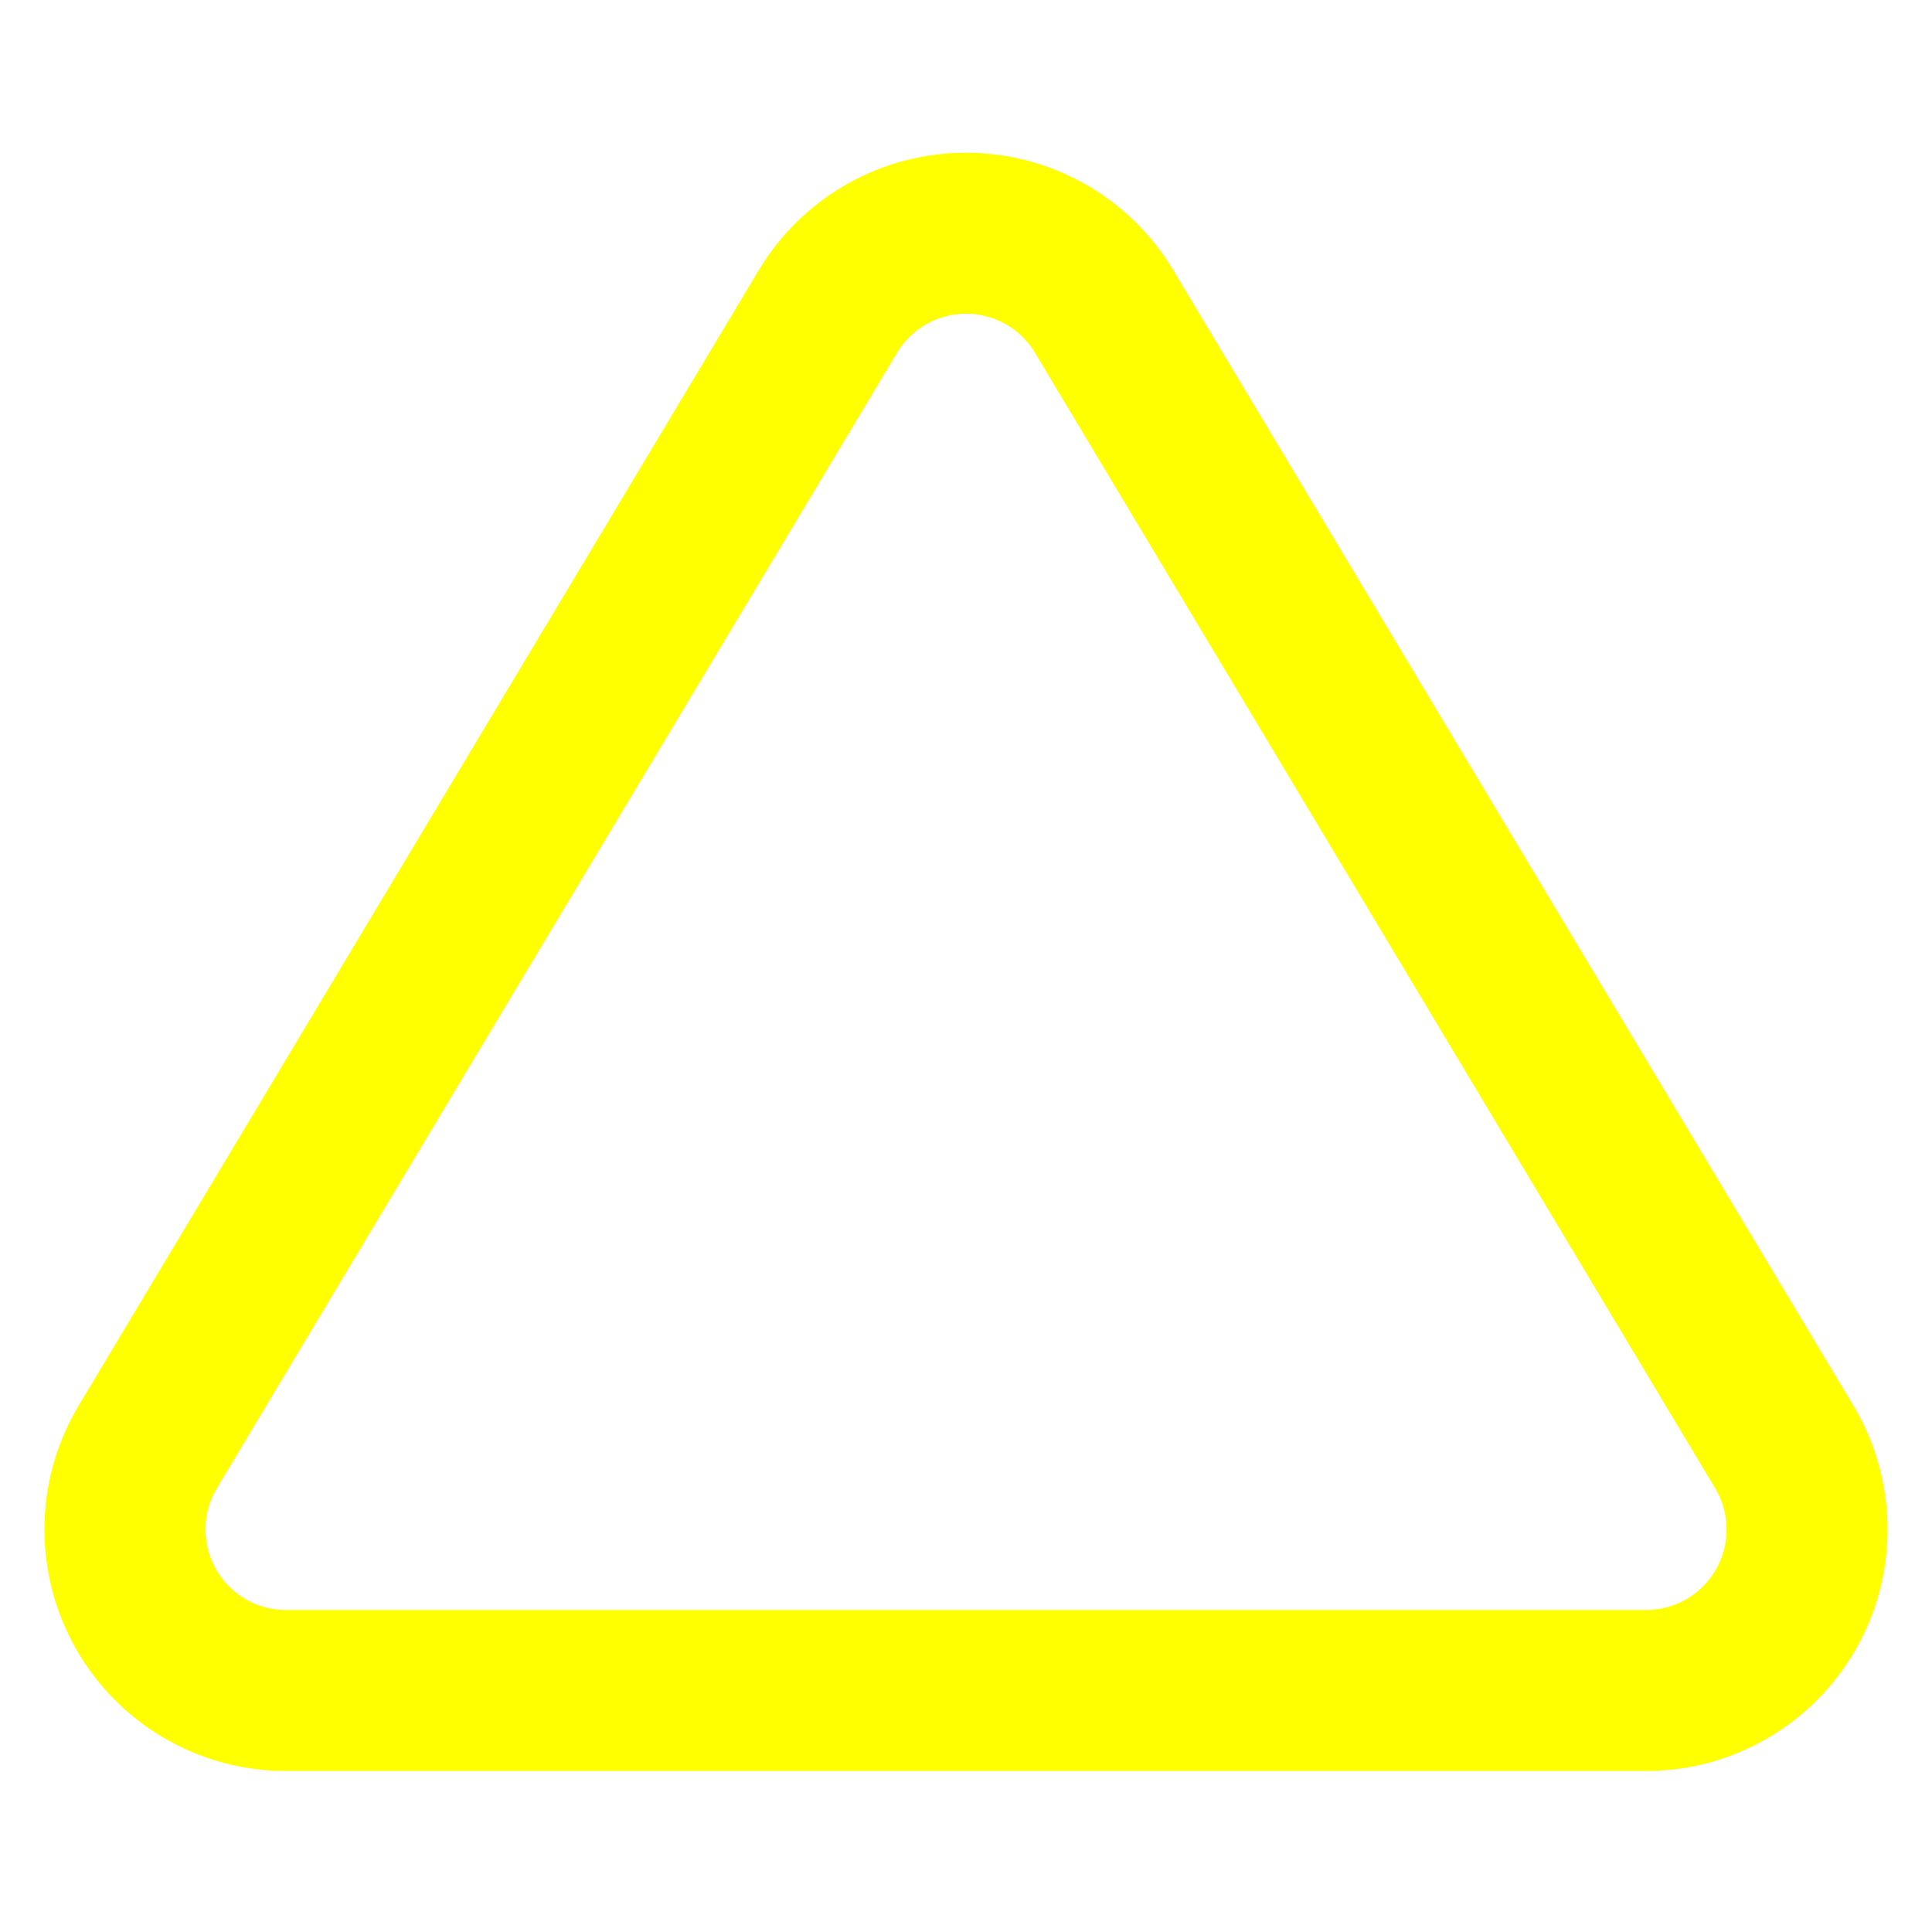
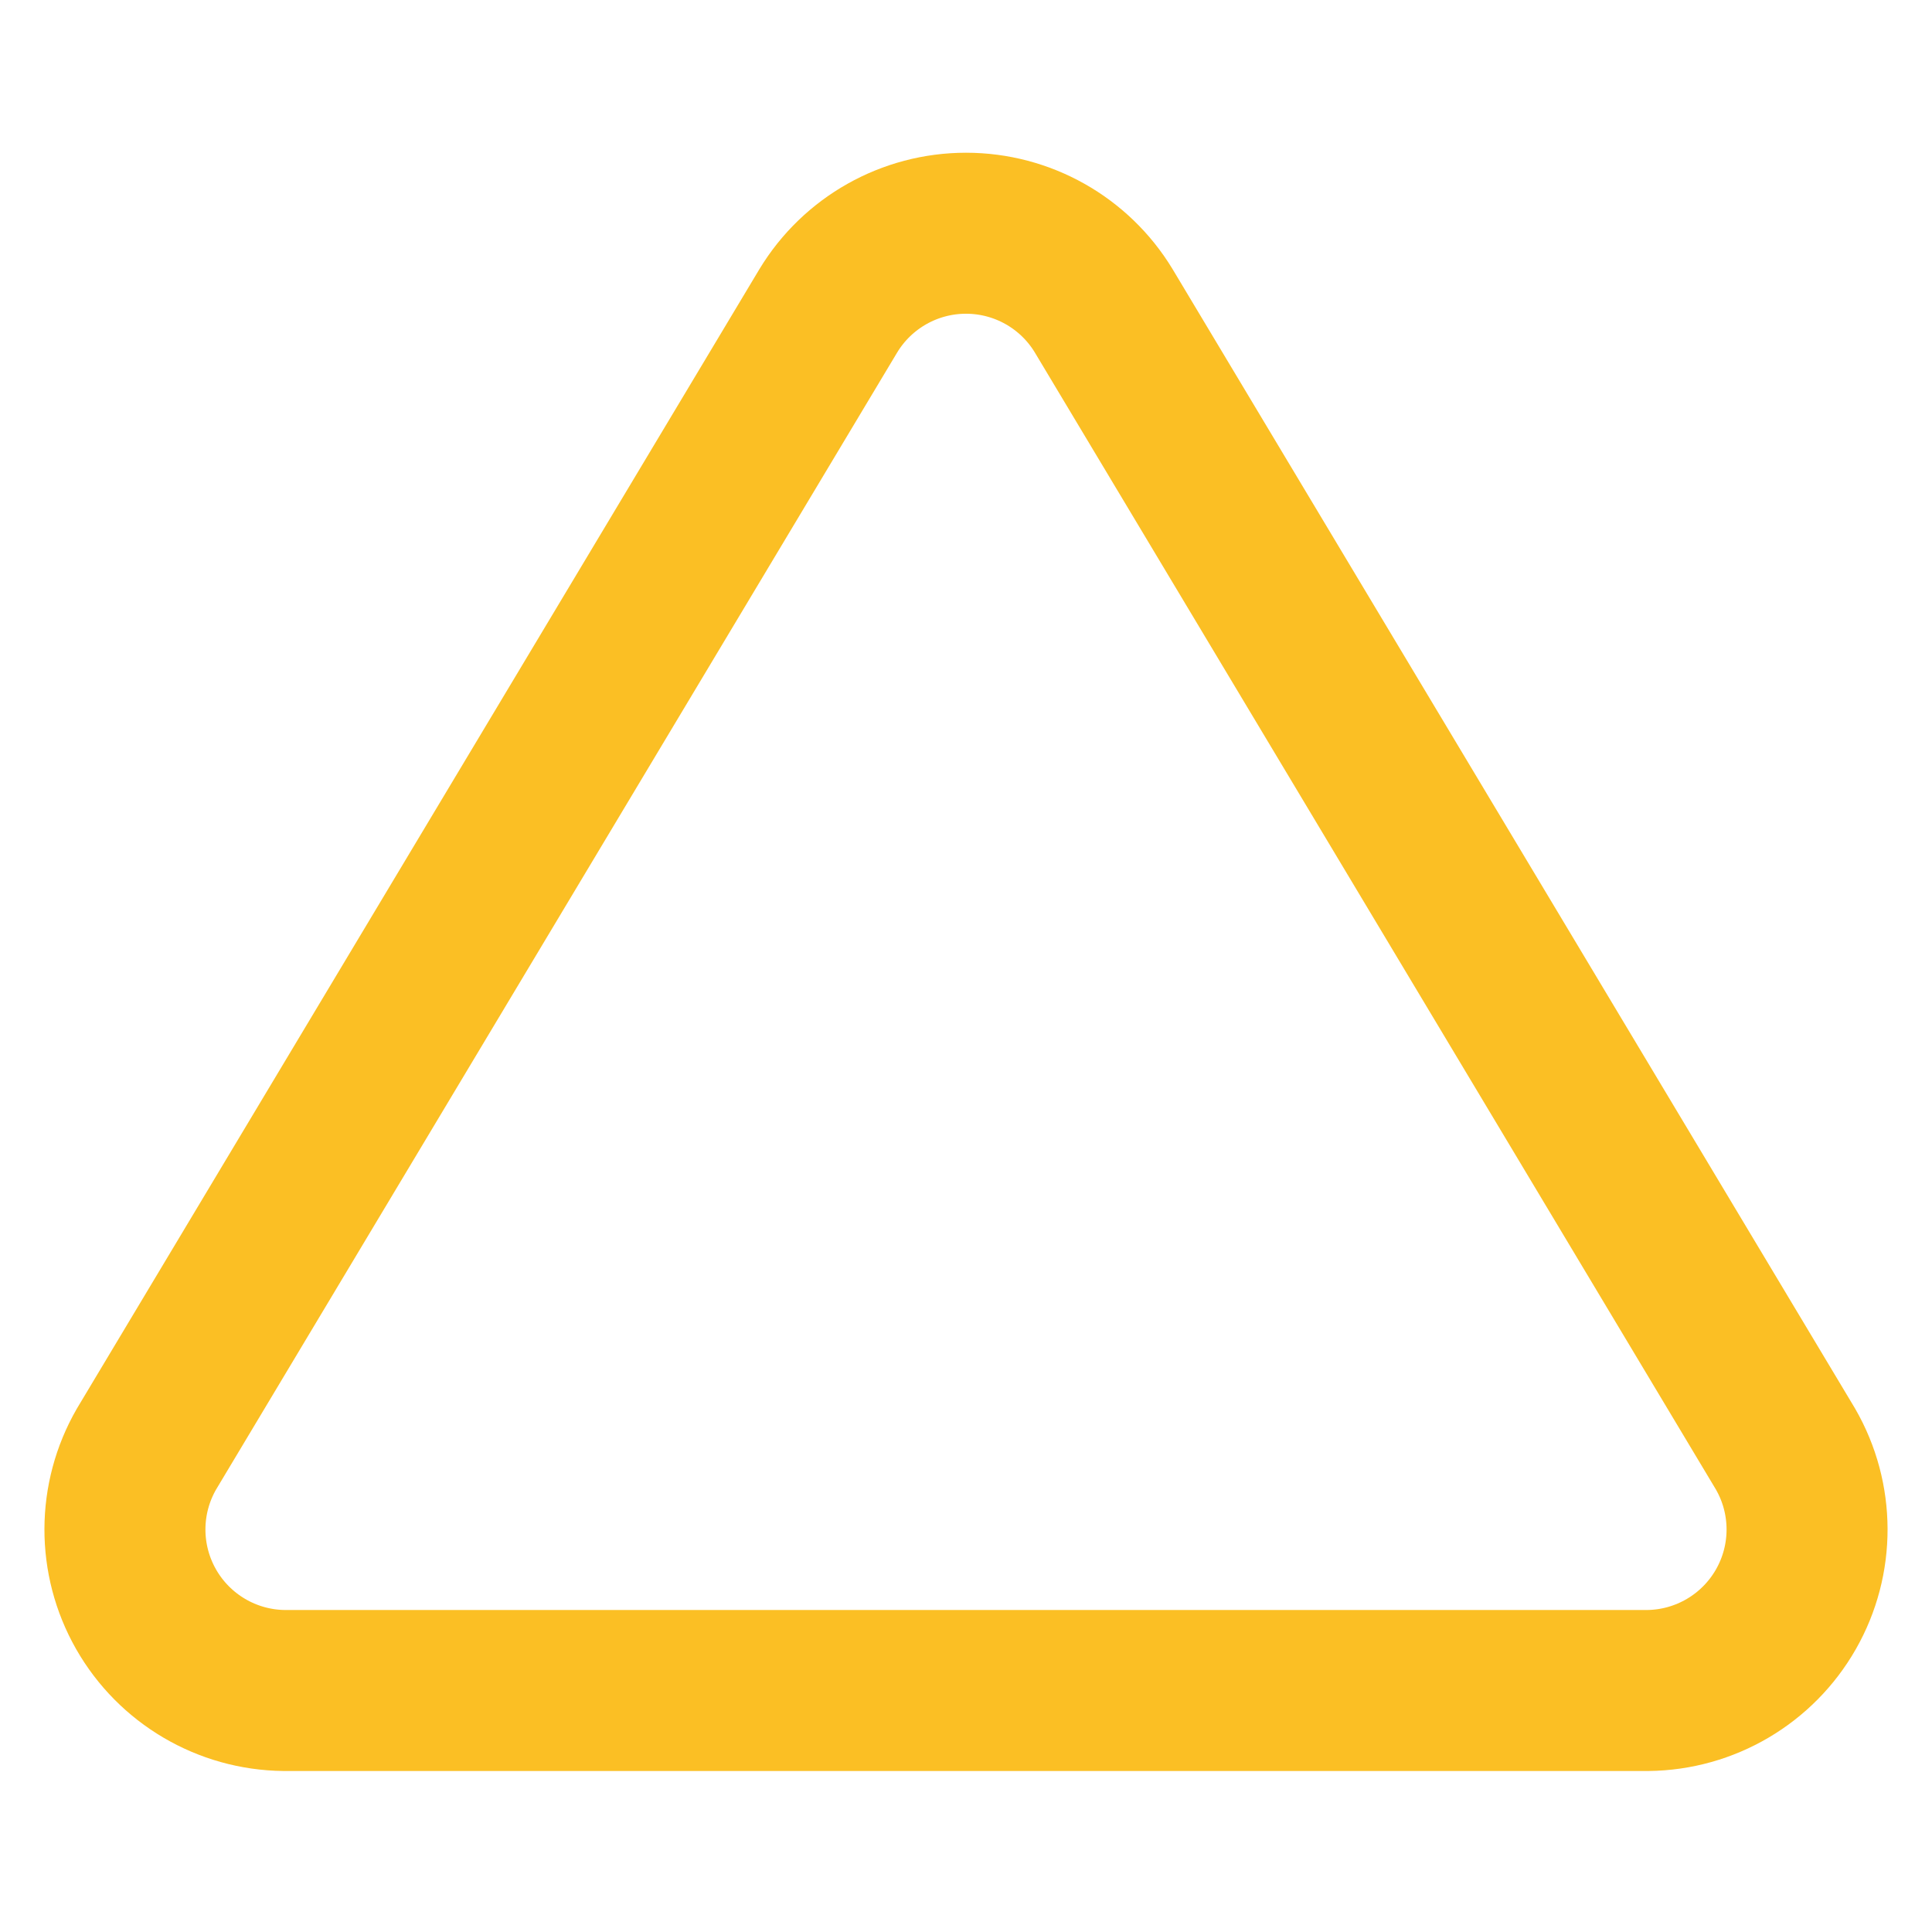
- <svg xmlns="http://www.w3.org/2000/svg" viewBox="0 0 24 24" fill="none" stroke="#ffff00" stroke-width="2" stroke-linecap="round" stroke-linejoin="round" class="feather feather-triangle">
+ <svg xmlns="http://www.w3.org/2000/svg" viewBox="0 0 24 24" fill="none" stroke="#fbbf24" stroke-width="2" stroke-linecap="round" stroke-linejoin="round" class="feather feather-triangle">
  <path d="M10.29 3.86L1.82 18a2 2 0 0 0 1.71 3h16.94a2 2 0 0 0 1.71-3L13.71 3.86a2 2 0 0 0-3.42 0z" id="id_102" />
</svg>
